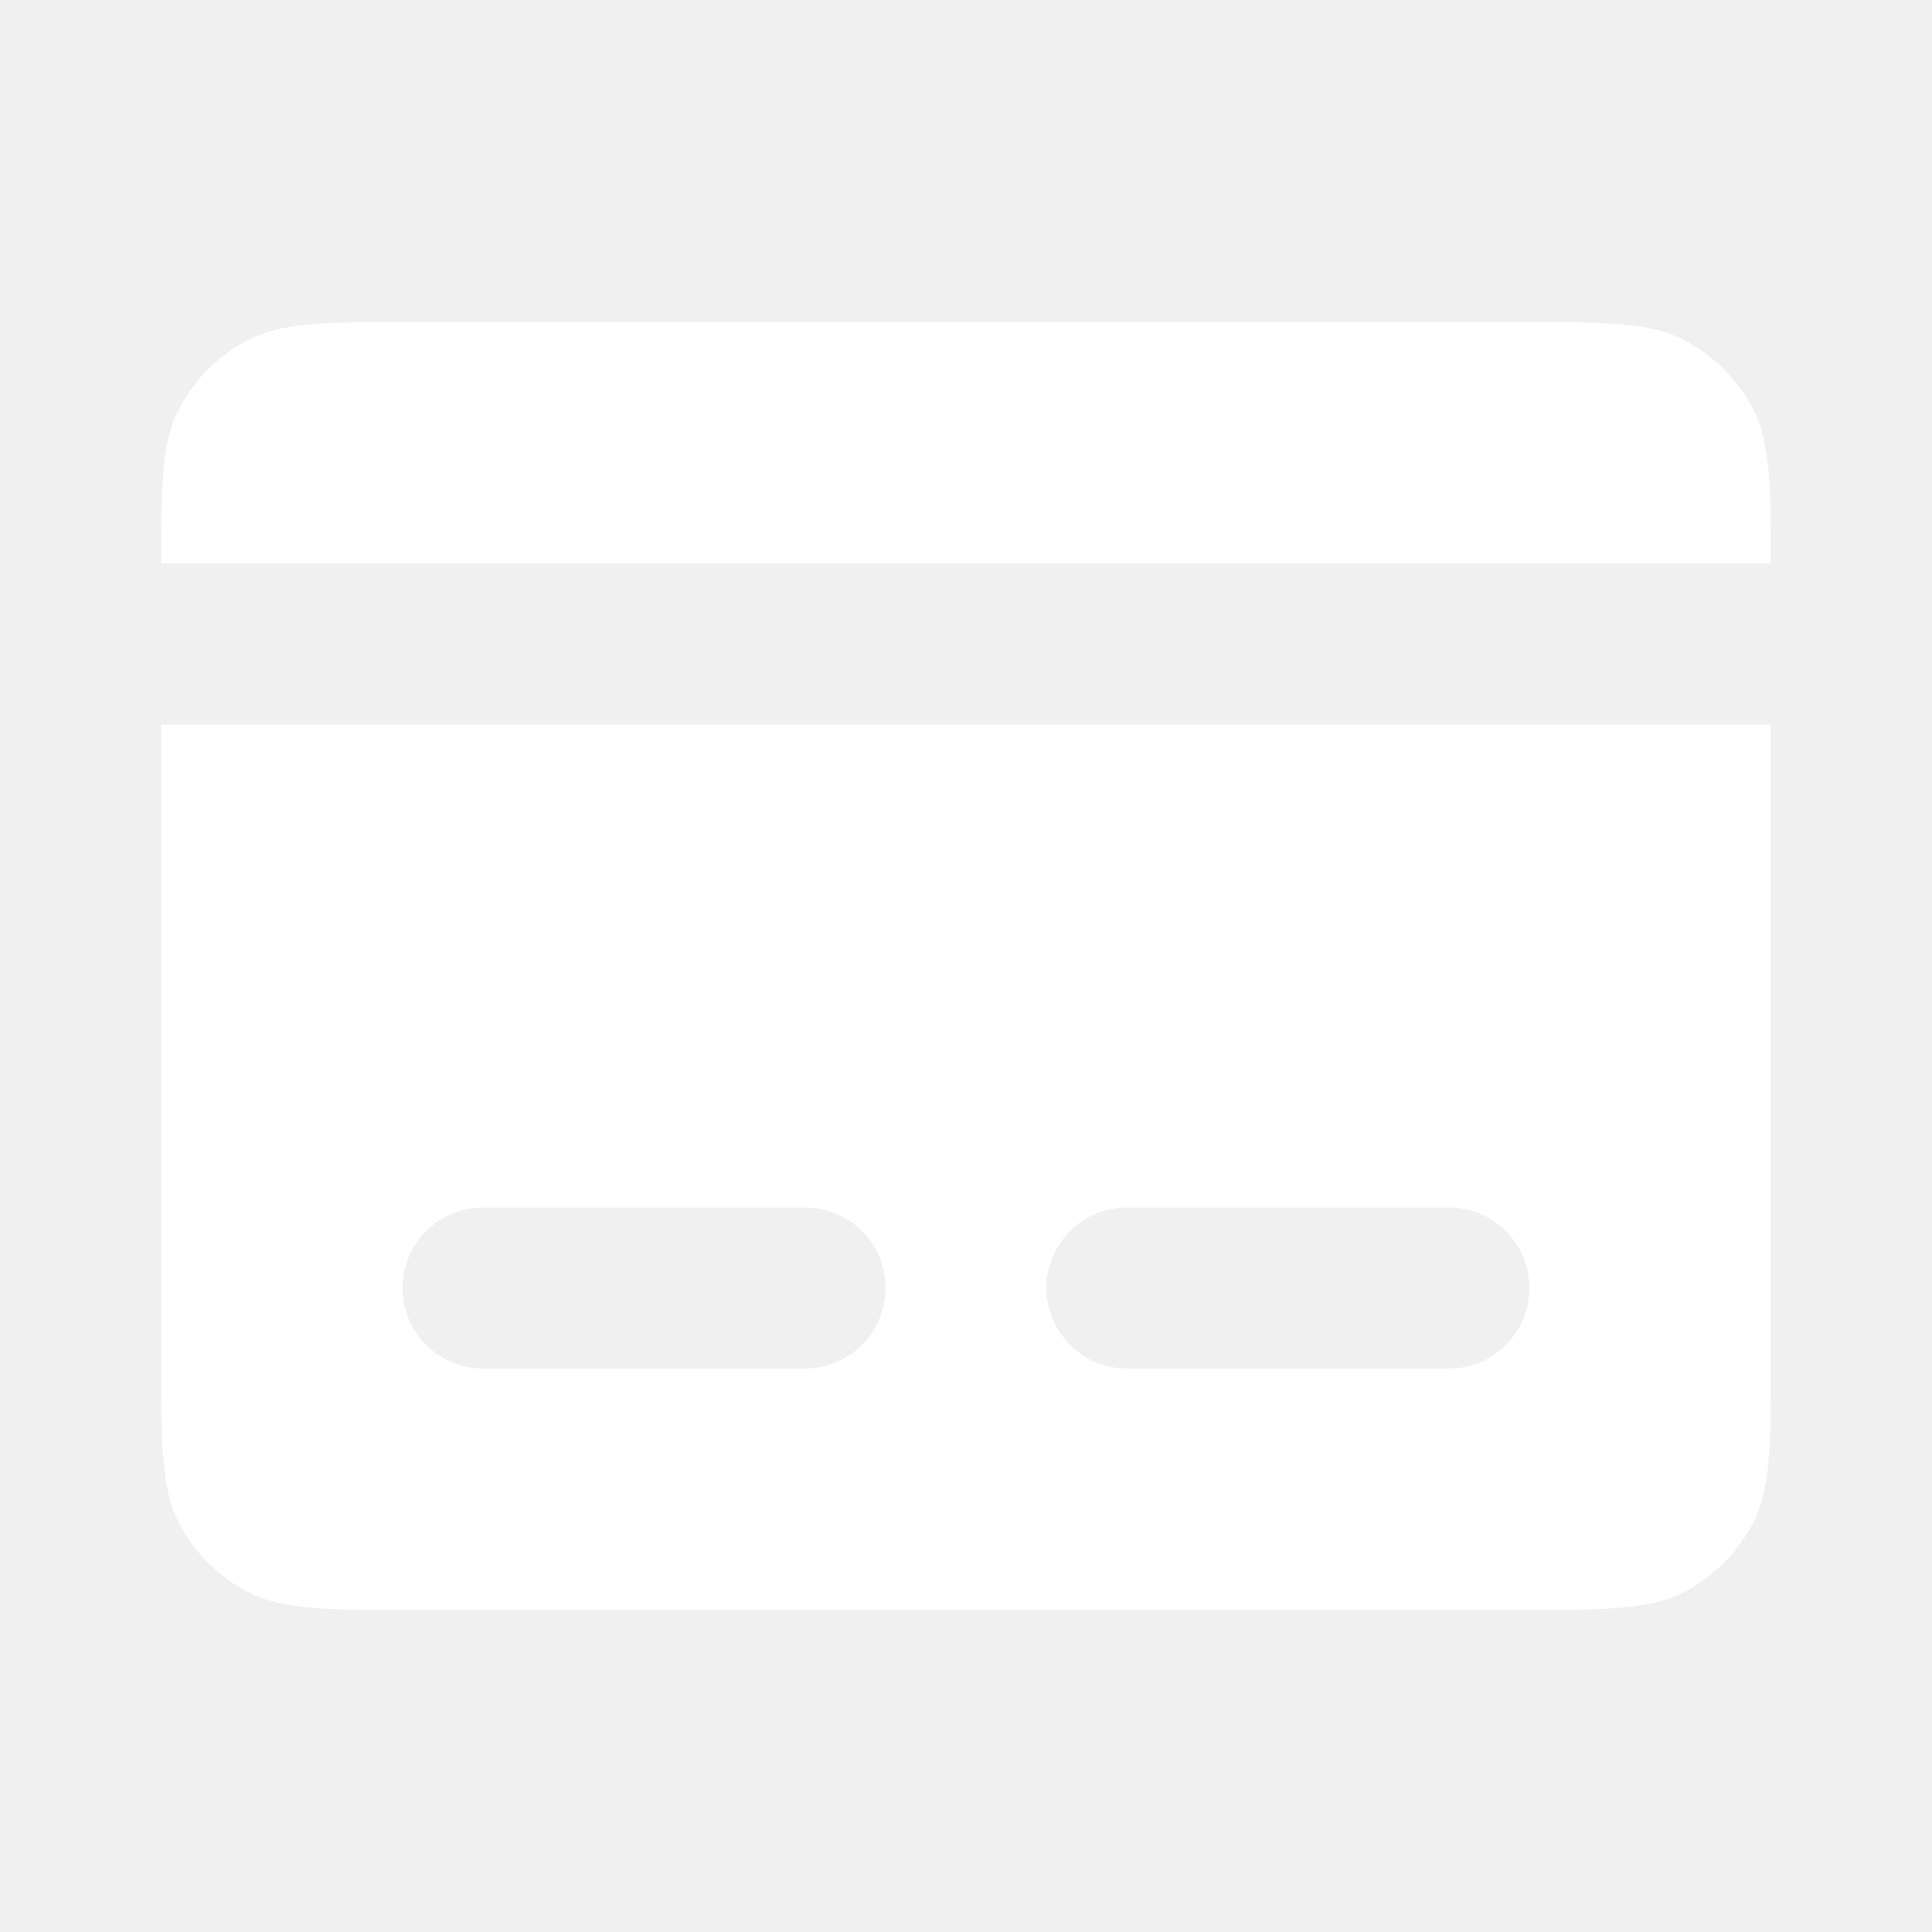
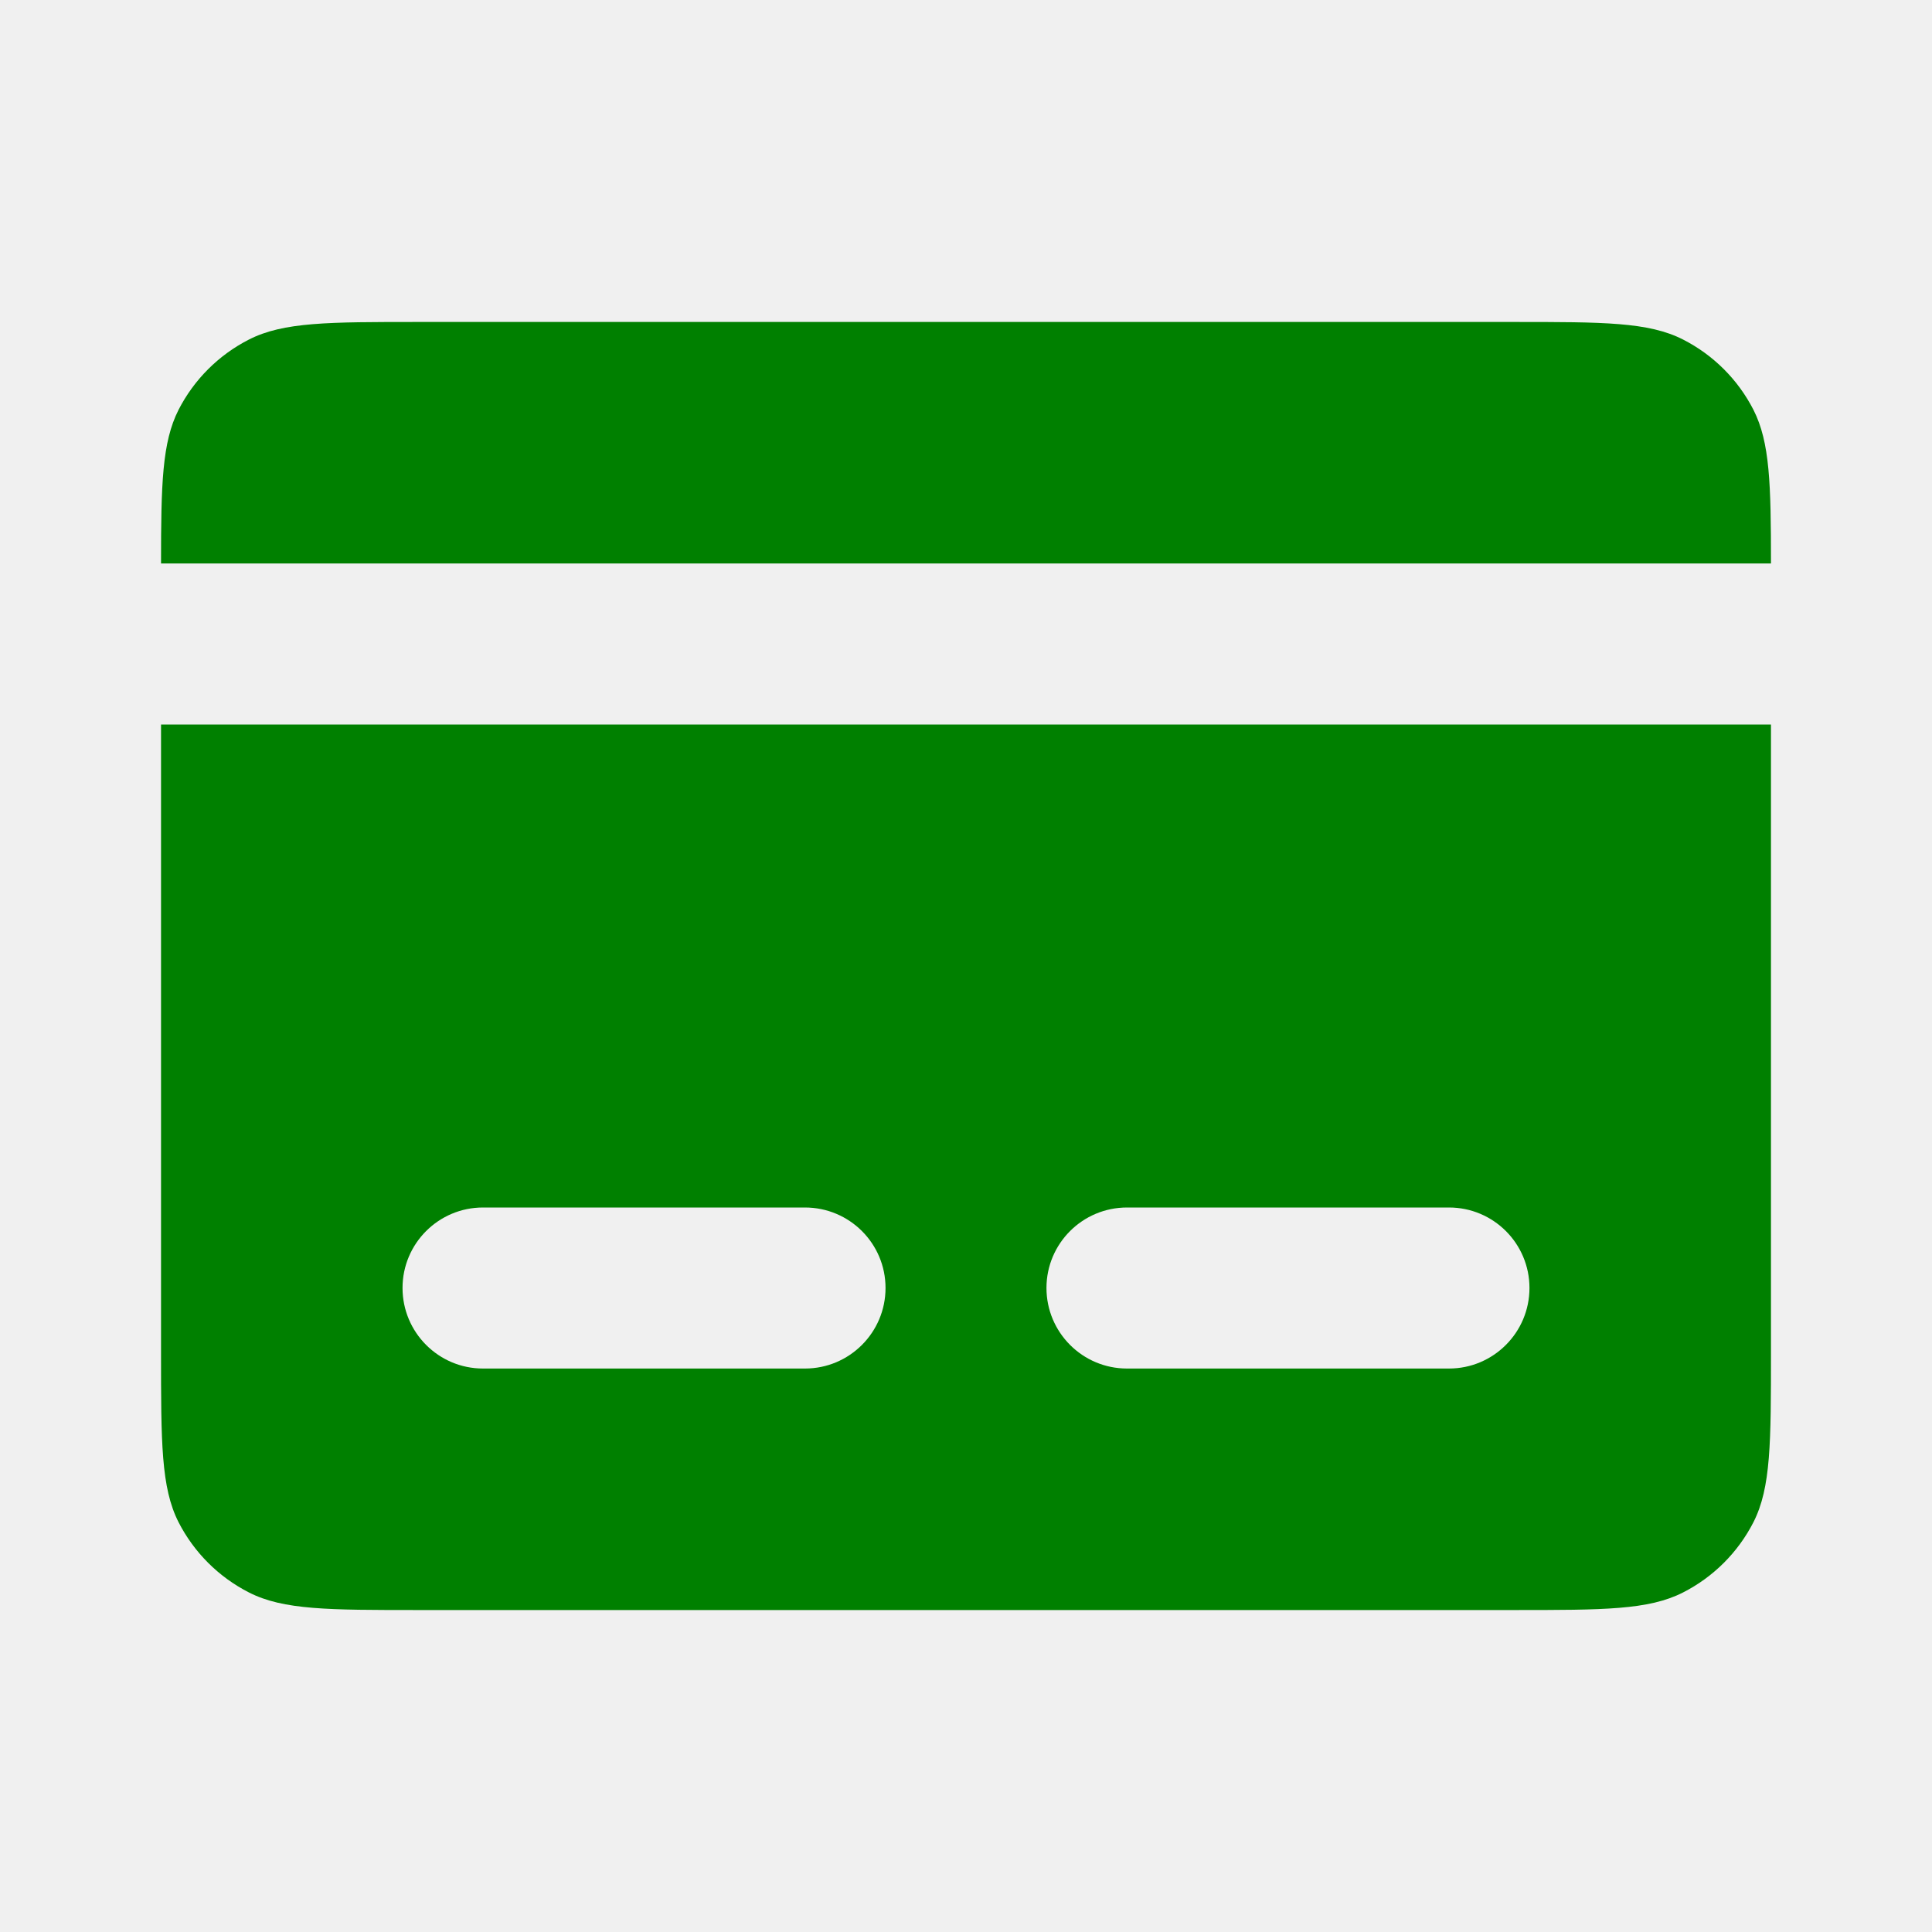
- <svg xmlns="http://www.w3.org/2000/svg" width="20" height="20" viewBox="0 0 20 20" fill="none">
+ <svg xmlns="http://www.w3.org/2000/svg" width="20" height="20" viewBox="0 0 20 20" fill="green">
  <g id="Icon">
    <g id="Icon_2">
-       <path d="M1.667 5.833H18.333C18.333 5.01 18.322 4.578 18.152 4.243C17.992 3.93 17.737 3.675 17.423 3.515C17.067 3.333 16.6 3.333 15.667 3.333H4.333C3.4 3.333 2.933 3.333 2.577 3.515C2.263 3.675 2.008 3.93 1.848 4.243C1.678 4.578 1.667 5.01 1.667 5.833Z" fill="white" />
-       <path fill-rule="evenodd" clip-rule="evenodd" d="M18.333 7.5H1.667V14C1.667 14.933 1.667 15.4 1.848 15.757C2.008 16.07 2.263 16.325 2.577 16.485C2.933 16.667 3.4 16.667 4.333 16.667H15.667C16.6 16.667 17.067 16.667 17.423 16.485C17.737 16.325 17.992 16.07 18.152 15.757C18.333 15.4 18.333 14.933 18.333 14V7.5ZM4.167 13.333C4.167 12.873 4.54 12.5 5 12.5H8.333C8.794 12.5 9.167 12.873 9.167 13.333C9.167 13.793 8.794 14.167 8.333 14.167H5C4.54 14.167 4.167 13.793 4.167 13.333ZM11.667 12.5C11.206 12.5 10.833 12.873 10.833 13.333C10.833 13.793 11.206 14.167 11.667 14.167H15C15.46 14.167 15.833 13.793 15.833 13.333C15.833 12.873 15.46 12.5 15 12.5H11.667Z" fill="white" />
+       <path d="M1.667 5.833H18.333C18.333 5.01 18.322 4.578 18.152 4.243C17.992 3.93 17.737 3.675 17.423 3.515C17.067 3.333 16.6 3.333 15.667 3.333H4.333C3.4 3.333 2.933 3.333 2.577 3.515C2.263 3.675 2.008 3.93 1.848 4.243C1.678 4.578 1.667 5.01 1.667 5.833Z" fill="green" />
+       <path fill-rule="evenodd" clip-rule="evenodd" d="M18.333 7.5H1.667V14C1.667 14.933 1.667 15.4 1.848 15.757C2.008 16.07 2.263 16.325 2.577 16.485C2.933 16.667 3.4 16.667 4.333 16.667H15.667C16.6 16.667 17.067 16.667 17.423 16.485C17.737 16.325 17.992 16.07 18.152 15.757C18.333 15.4 18.333 14.933 18.333 14V7.5ZM4.167 13.333C4.167 12.873 4.54 12.5 5 12.5H8.333C8.794 12.5 9.167 12.873 9.167 13.333C9.167 13.793 8.794 14.167 8.333 14.167H5C4.54 14.167 4.167 13.793 4.167 13.333ZM11.667 12.5C11.206 12.5 10.833 12.873 10.833 13.333C10.833 13.793 11.206 14.167 11.667 14.167H15C15.46 14.167 15.833 13.793 15.833 13.333C15.833 12.873 15.46 12.5 15 12.5H11.667Z" fill="green" />
    </g>
  </g>
</svg>
